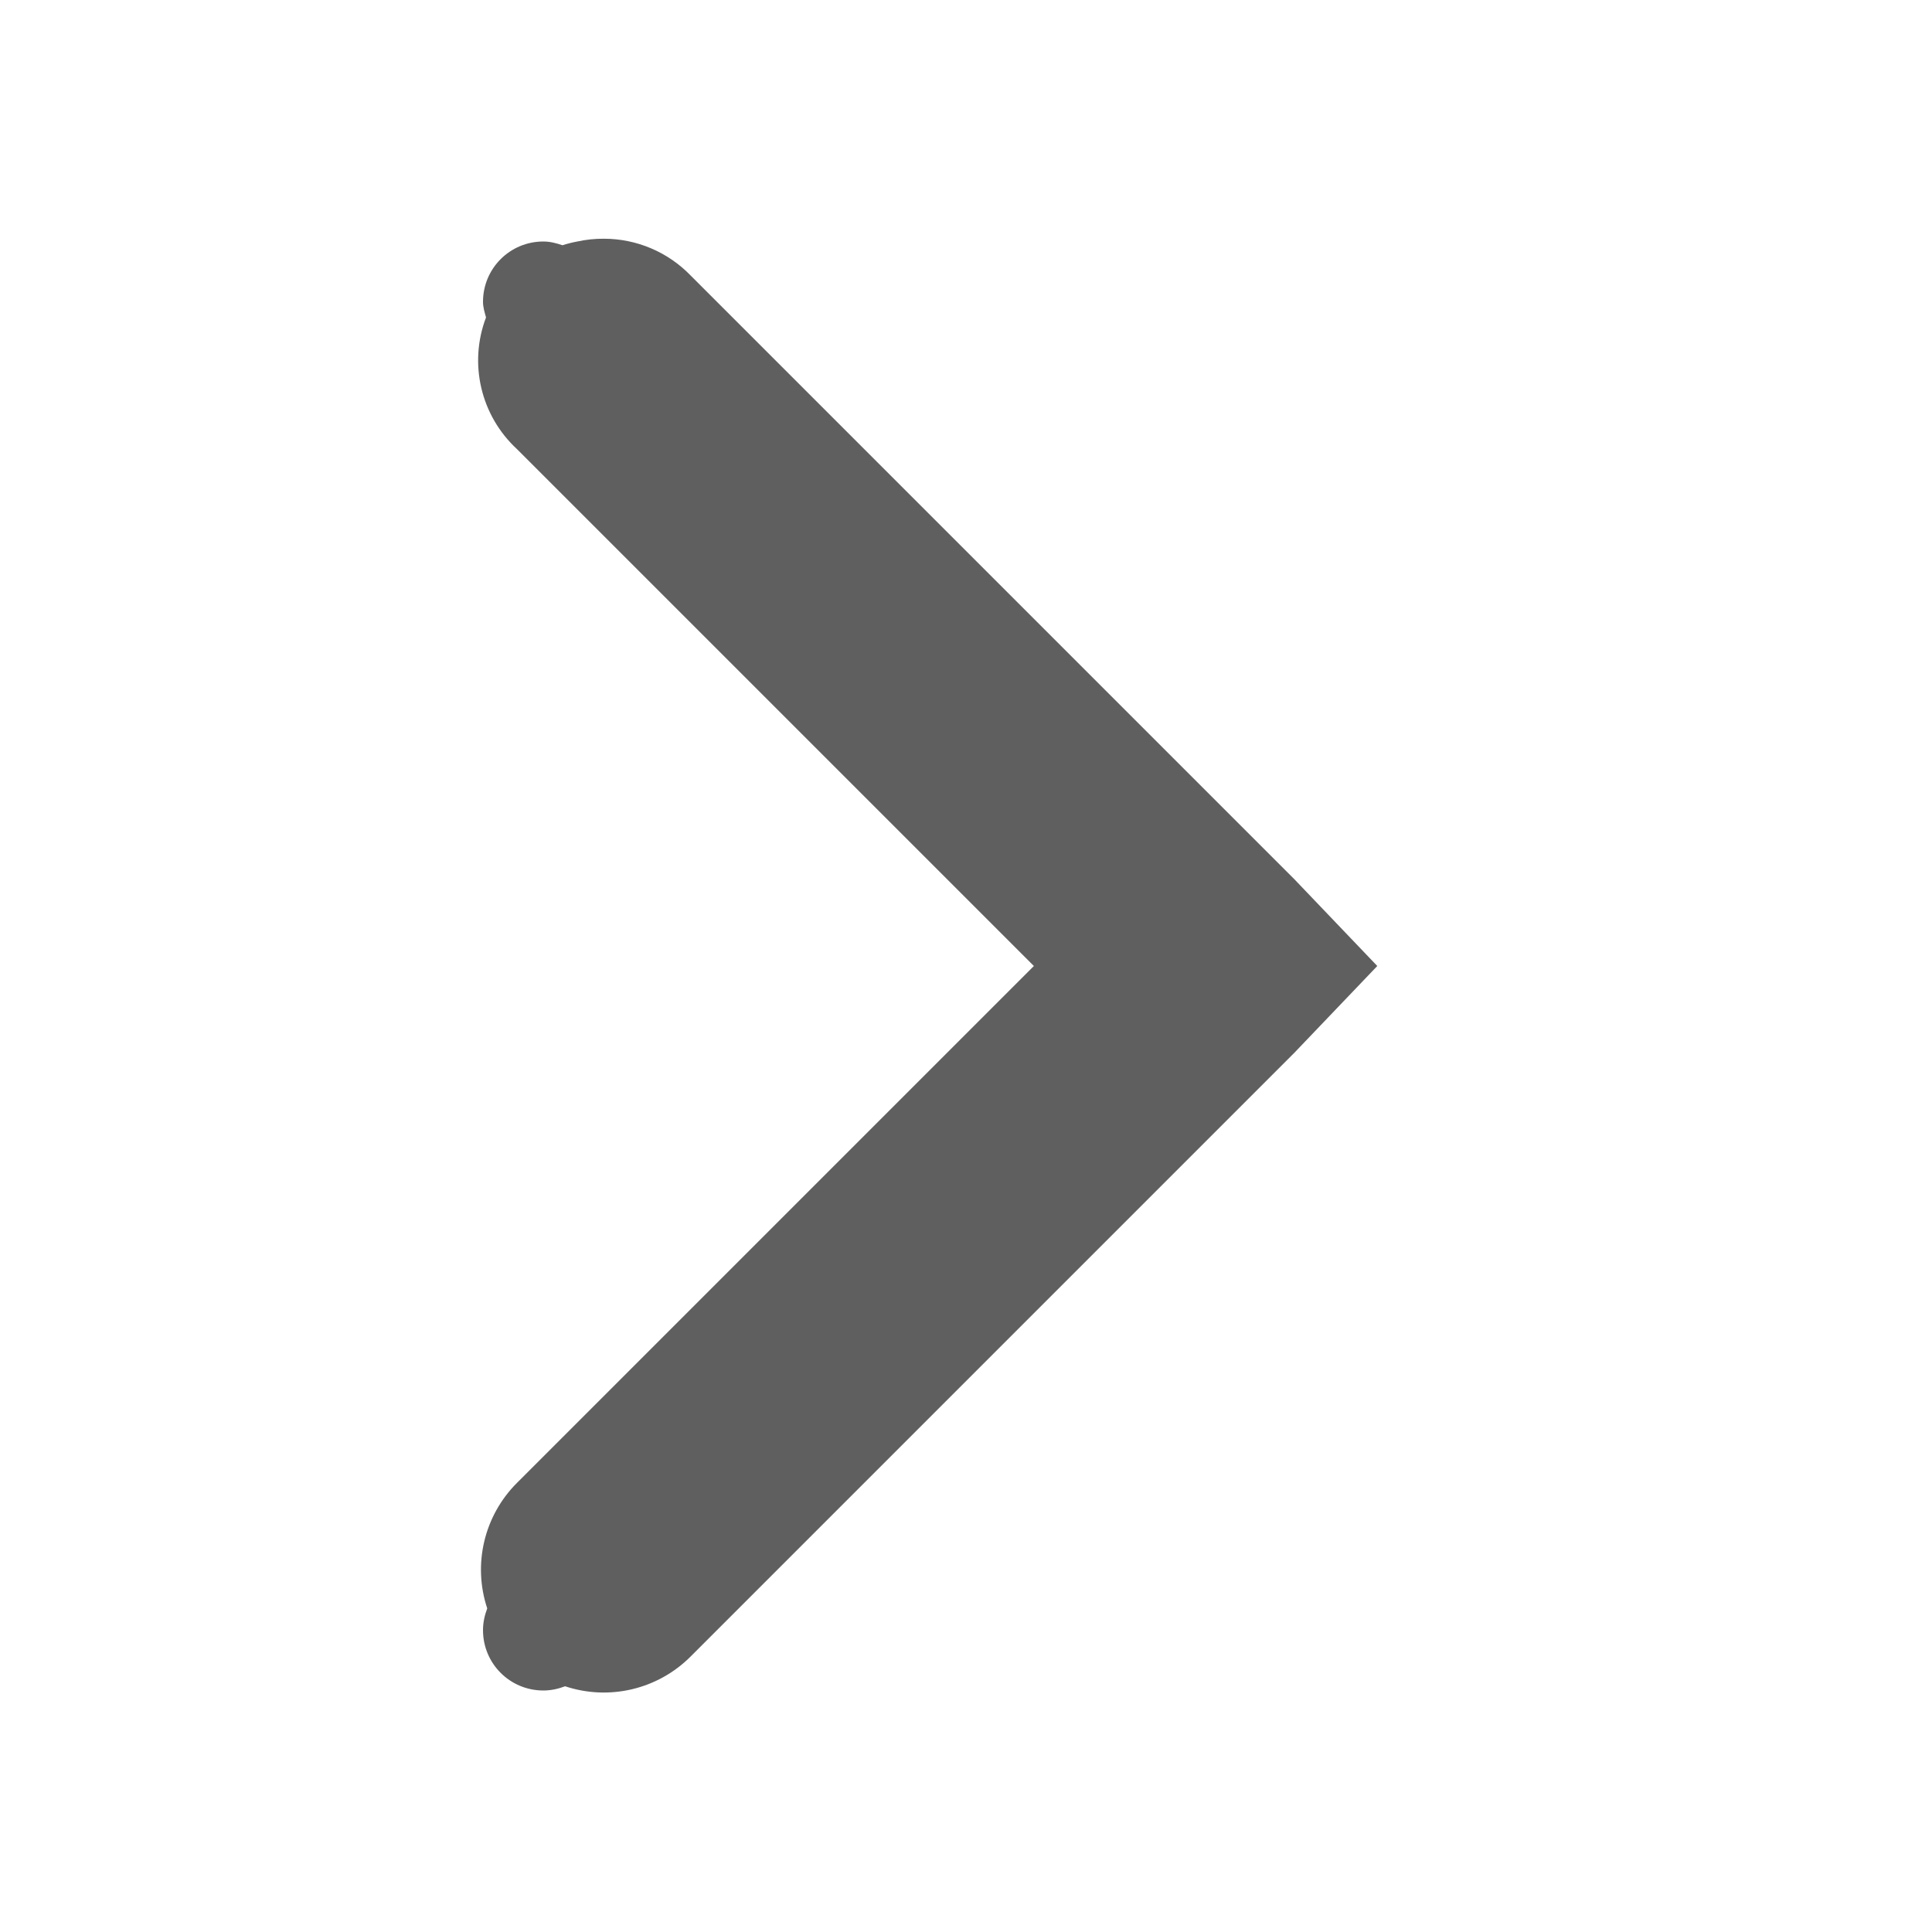
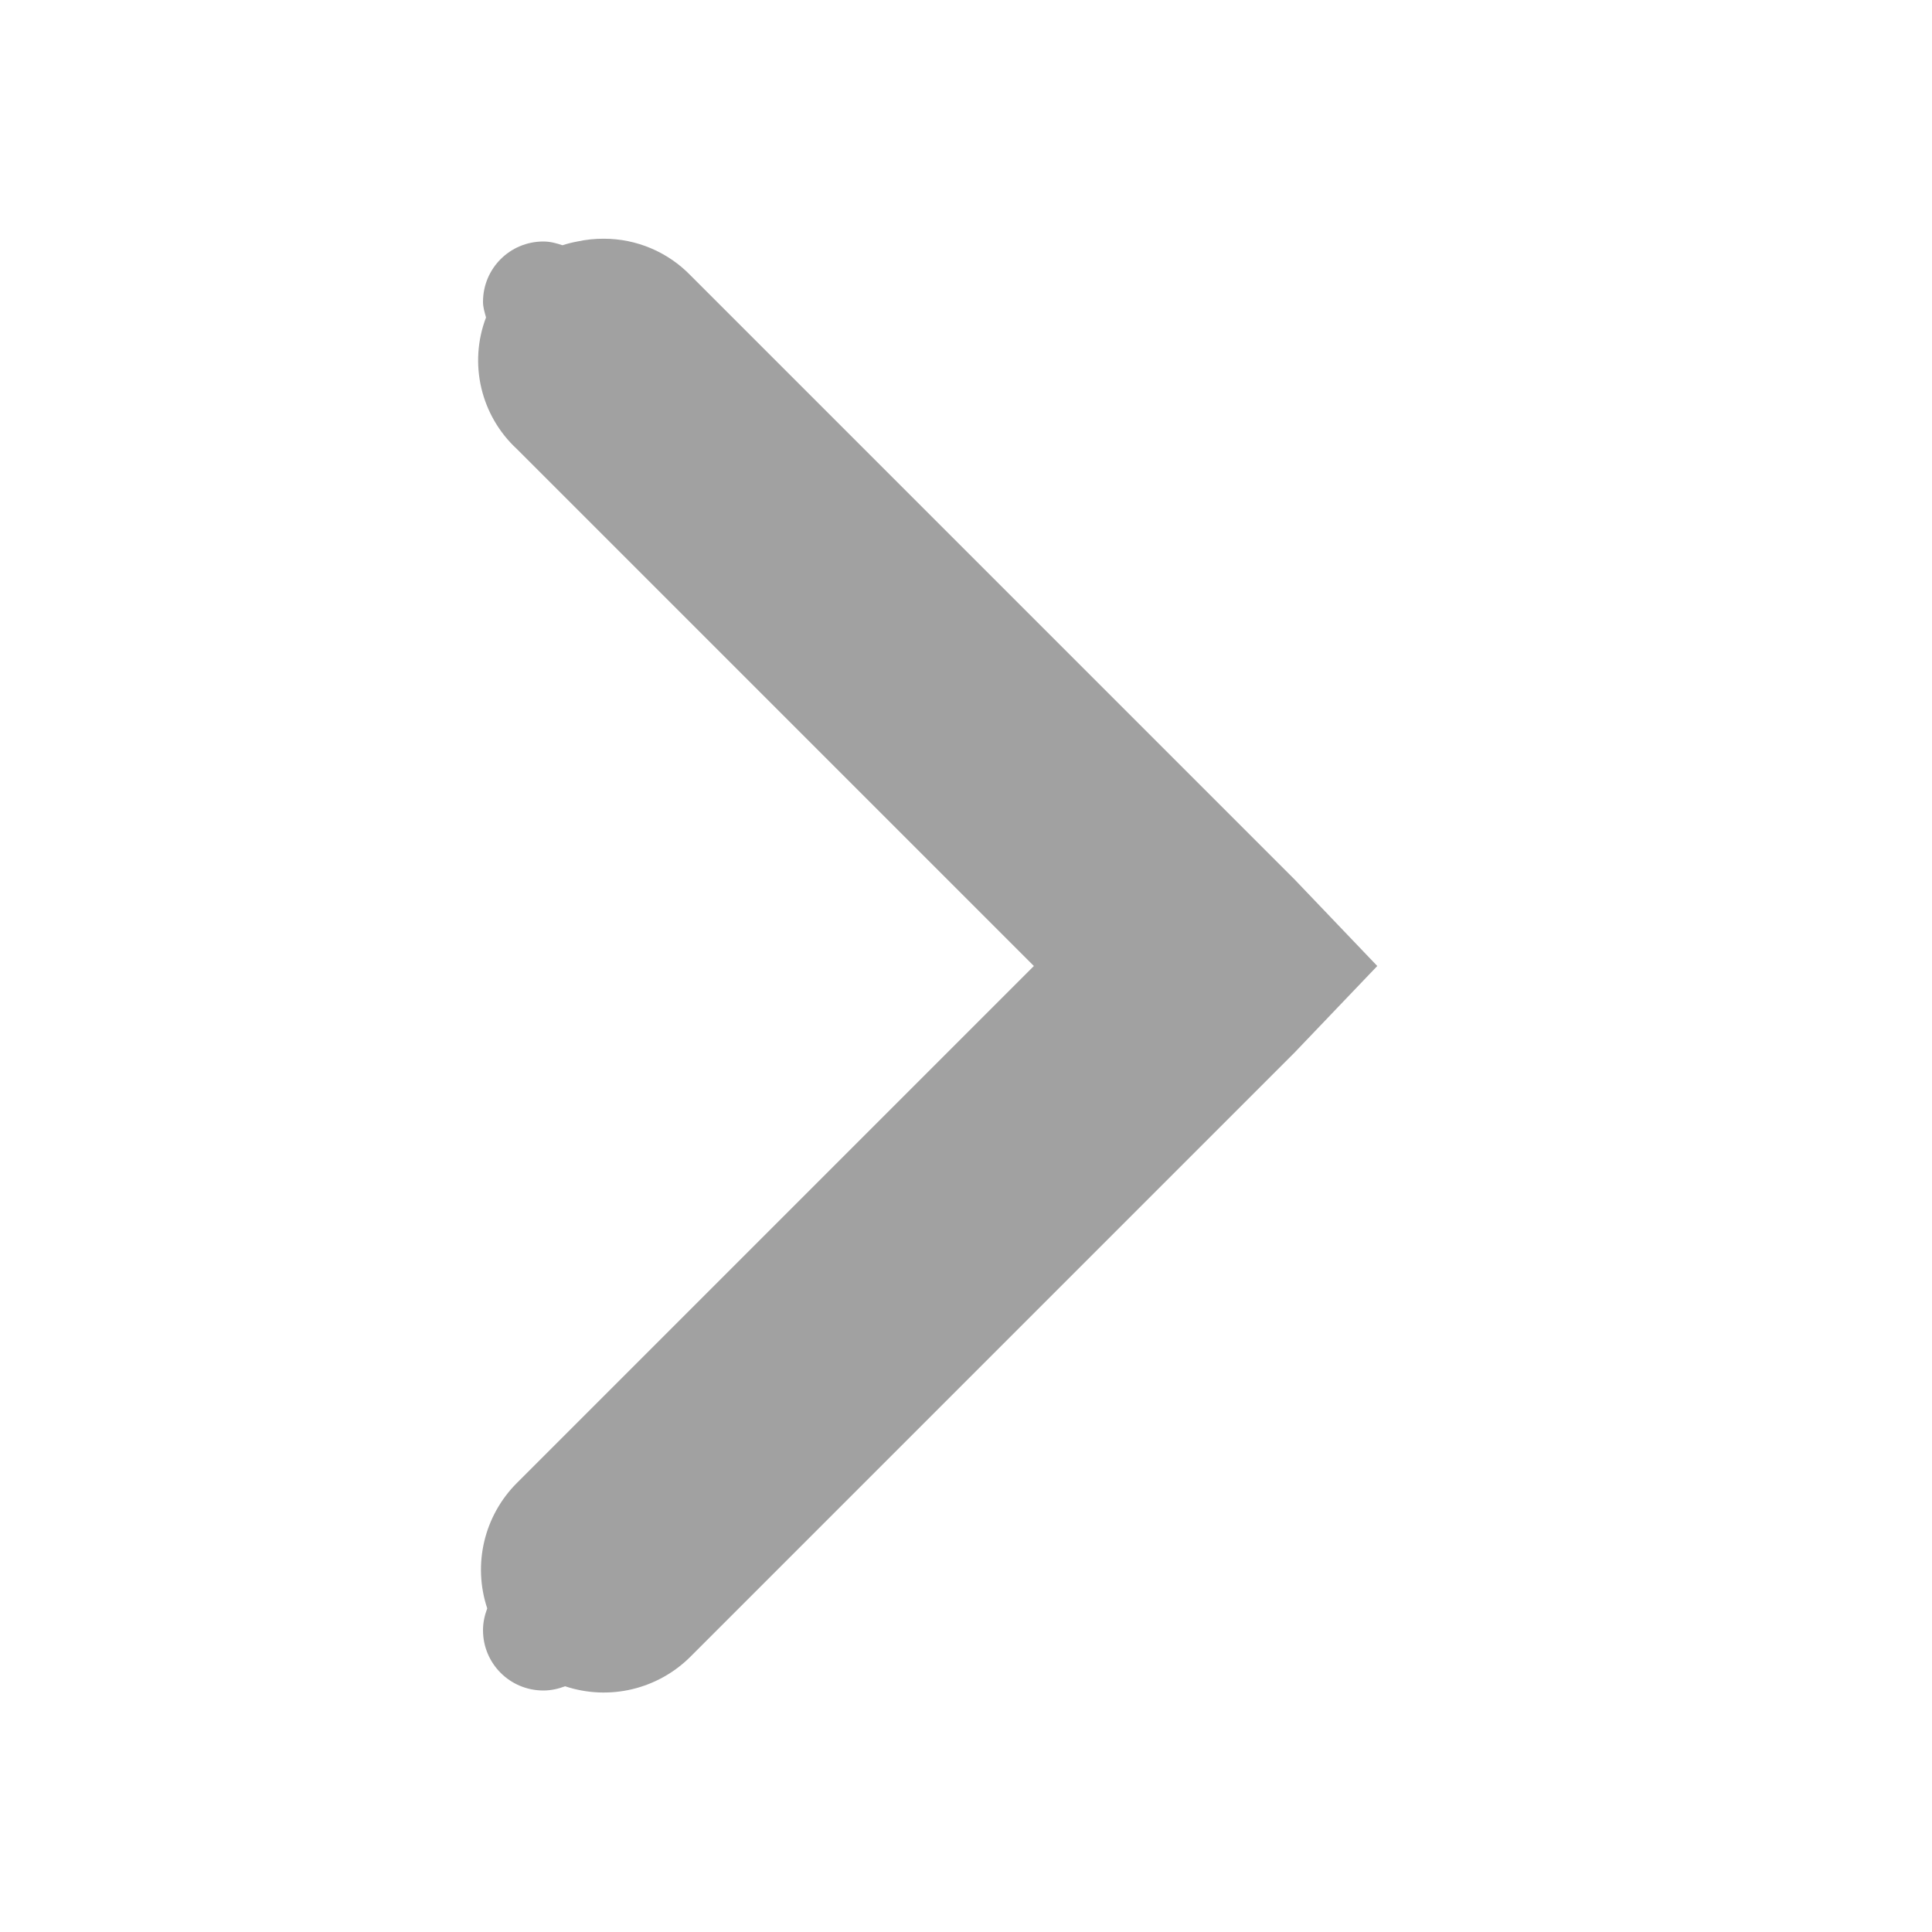
<svg xmlns="http://www.w3.org/2000/svg" xmlns:ns1="http://www.openswatchbook.org/uri/2009/osb" xmlns:xlink="http://www.w3.org/1999/xlink" height="16" id="svg7384" version="1.1" width="16">
  <defs id="defs7386">
    <linearGradient id="selected_bg_color" ns1:paint="solid">
-       <stop style="stop-color:#5f5f5f;stop-opacity:1;" offset="0" id="stop4149" />
+       <stop style="stop-color:#a1a1a1;stop-opacity:1;" offset="0" id="stop4149" />
    </linearGradient>
    <linearGradient xlink:href="#selected_bg_color" id="linearGradient4151" x1="328.683" y1="748.976" x2="328.683" y2="761.017" gradientUnits="userSpaceOnUse" gradientTransform="translate(-321.0002,-747)" />
  </defs>
  <g id="layer9" style="display:inline" transform="translate(-321.0002,-747)" />
  <g id="layer10" transform="translate(-321.0002,-747)" />
  <g id="layer11" transform="translate(-321.0002,-747)" />
  <g id="layer13" transform="translate(-321.0002,-747)" />
  <g id="layer14" transform="translate(-321.0002,-747)" />
  <g id="layer15" style="display:inline" transform="translate(-321.0002,-747)" />
  <g id="g71291" style="display:inline" transform="translate(-321.0002,-747)" />
  <g id="g4953" style="display:inline" transform="translate(-321.0002,-747)" />
  <g id="layer12" style="display:inline" transform="translate(-321.0002,-747)">
    <path style="font-size:medium;font-style:normal;font-variant:normal;font-weight:normal;font-stretch:normal;text-indent:0;text-align:start;text-decoration:none;line-height:normal;letter-spacing:normal;word-spacing:normal;text-transform:none;direction:ltr;block-progression:tb;writing-mode:lr-tb;text-anchor:start;baseline-shift:baseline;color:#000000;fill:url(#linearGradient4151);fill-opacity:1;stroke:none;stroke-width:2;marker:none;visibility:visible;display:inline;overflow:visible;enable-background:accumulate;font-family:Sans;-inkscape-font-specification:Sans" d="M 5.002 1.977 A 1 1 0 0 0 4.781 2 A 1 1 0 0 0 4.658 2.031 C 4.608 2.014 4.556 2 4.5 2 C 4.223 2 4 2.223 4 2.5 C 4 2.546 4.014 2.587 4.025 2.629 A 1 1 0 0 0 4.281 3.719 L 8.562 8 L 4.281 12.281 A 1.016 1.016 0 0 0 4.035 13.32 C 4.014 13.376 4 13.436 4 13.5 C 4 13.777 4.223 14 4.5 14 C 4.564 14 4.624 13.986 4.68 13.965 A 1.016 1.016 0 0 0 5.719 13.719 L 10.719 8.719 L 11.406 8 L 10.719 7.281 L 5.719 2.281 A 1 1 0 0 0 5.002 1.977 z " transform="translate(321.0002,747)" id="path8460" />
  </g>
</svg>
